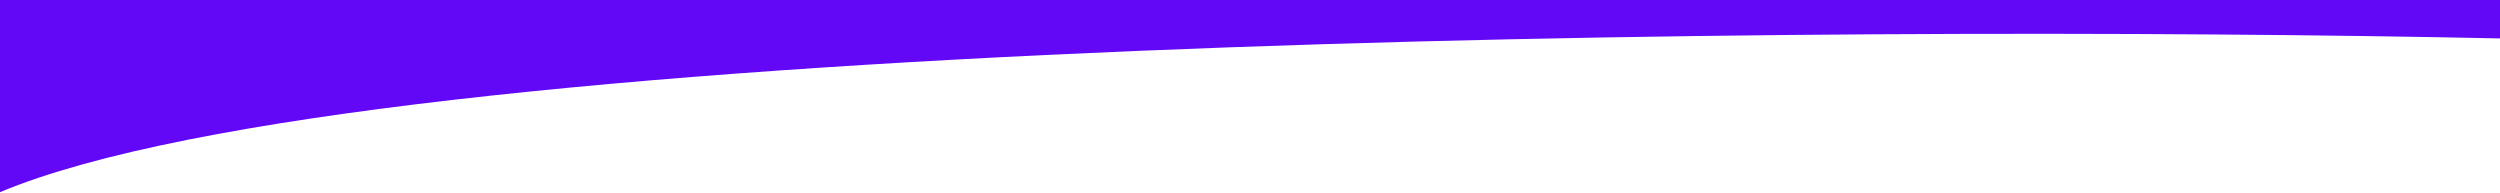
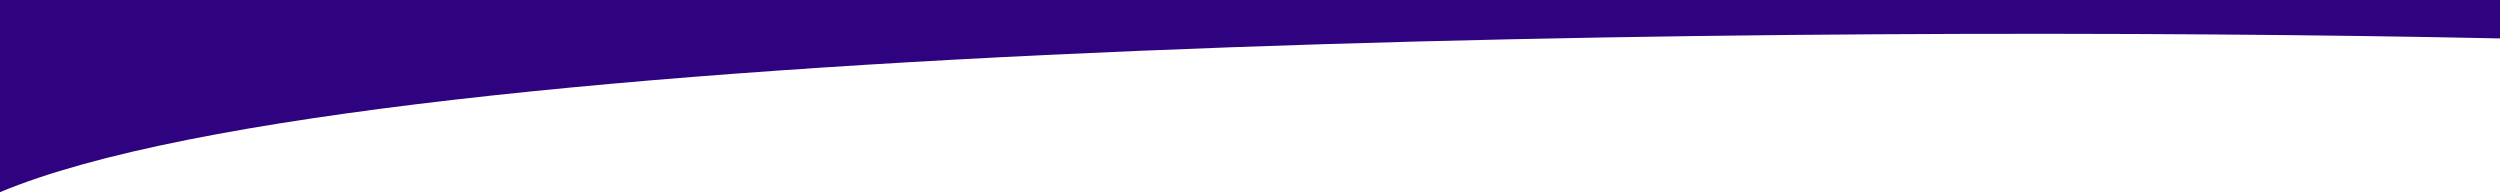
<svg xmlns="http://www.w3.org/2000/svg" width="1919" height="148" viewBox="0 0 1919 148" fill="none">
-   <path d="M0 147.5C288.8 26.7 1399.67 18.5 1919 29.5L1919 0L-1.28949e-05 0L0 147.5Z" fill="rgb(99, 8, 247)" />
+   <path d="M0 147.5C288.8 26.7 1399.67 18.5 1919 29.5L1919 0L-1.28949e-05 0L0 147.5Z" fill="rgb(47, 3, 128)" />
</svg>
